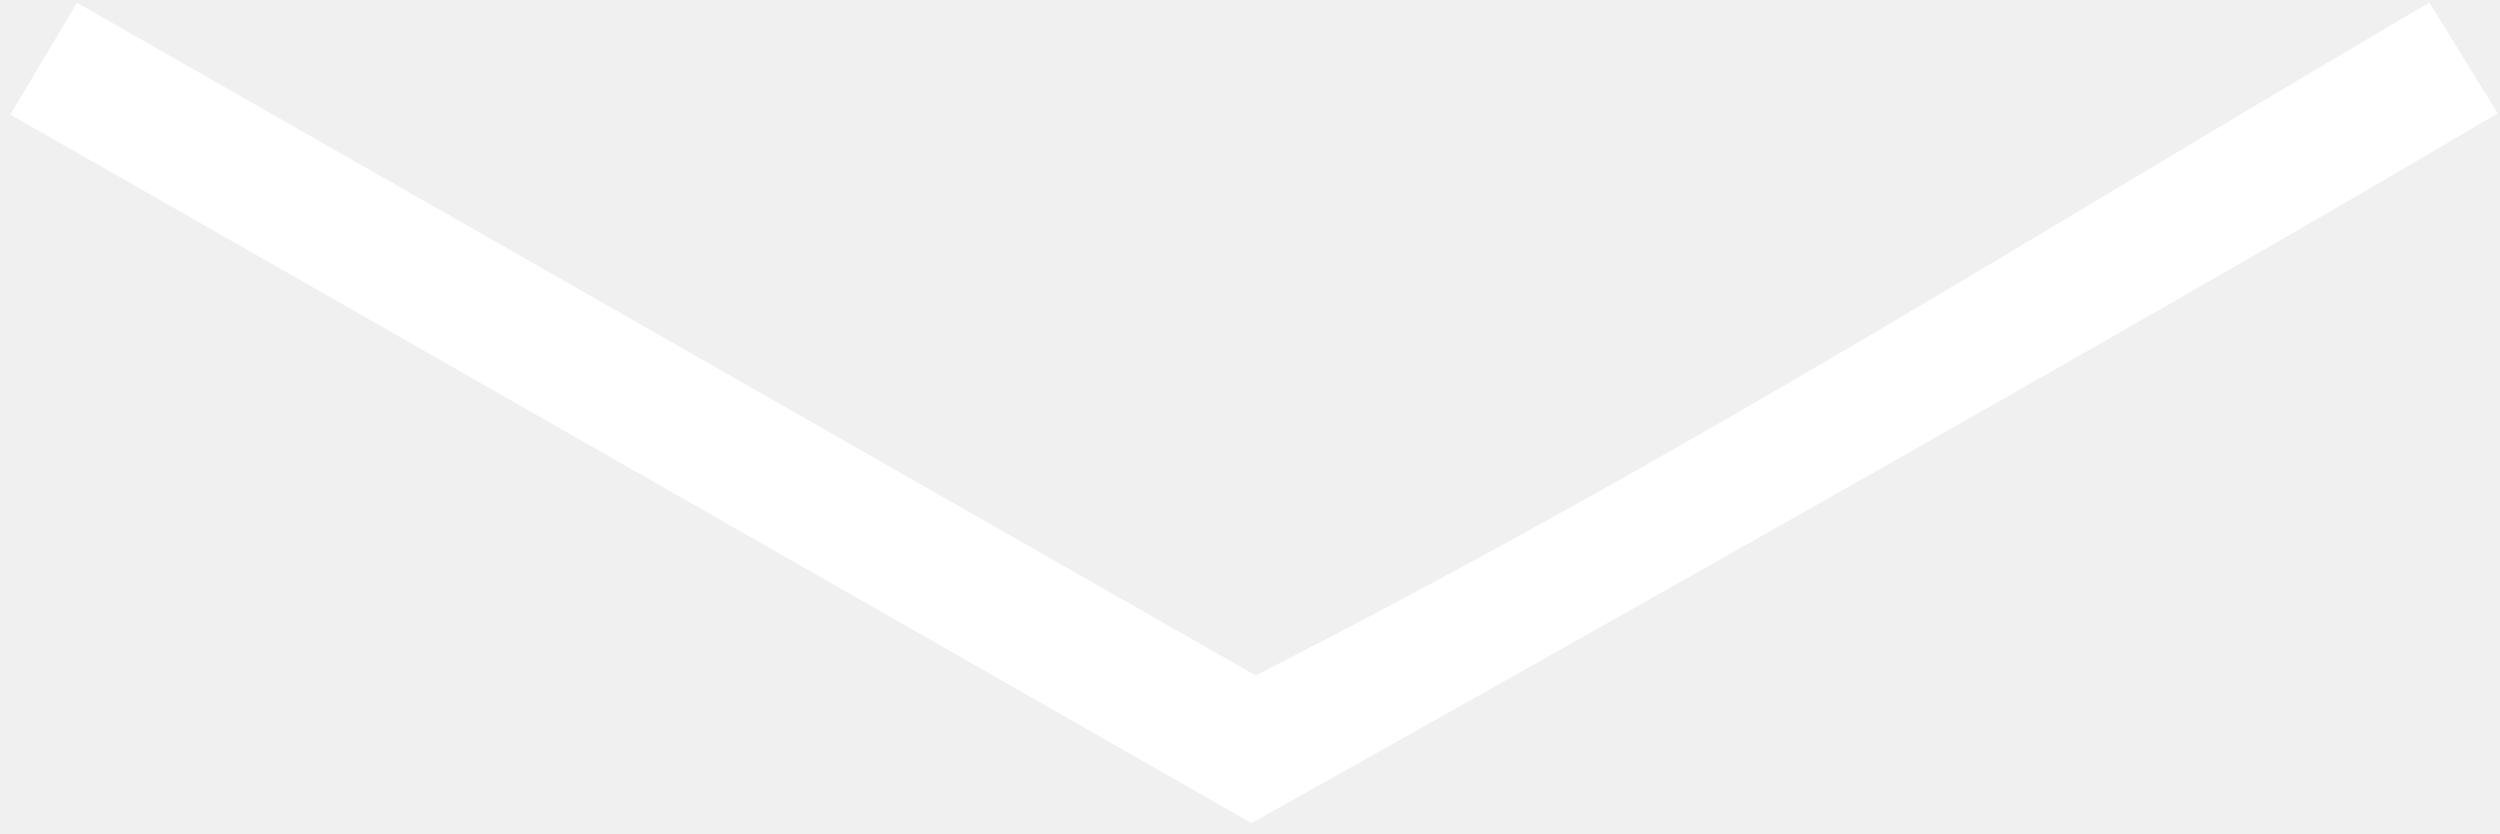
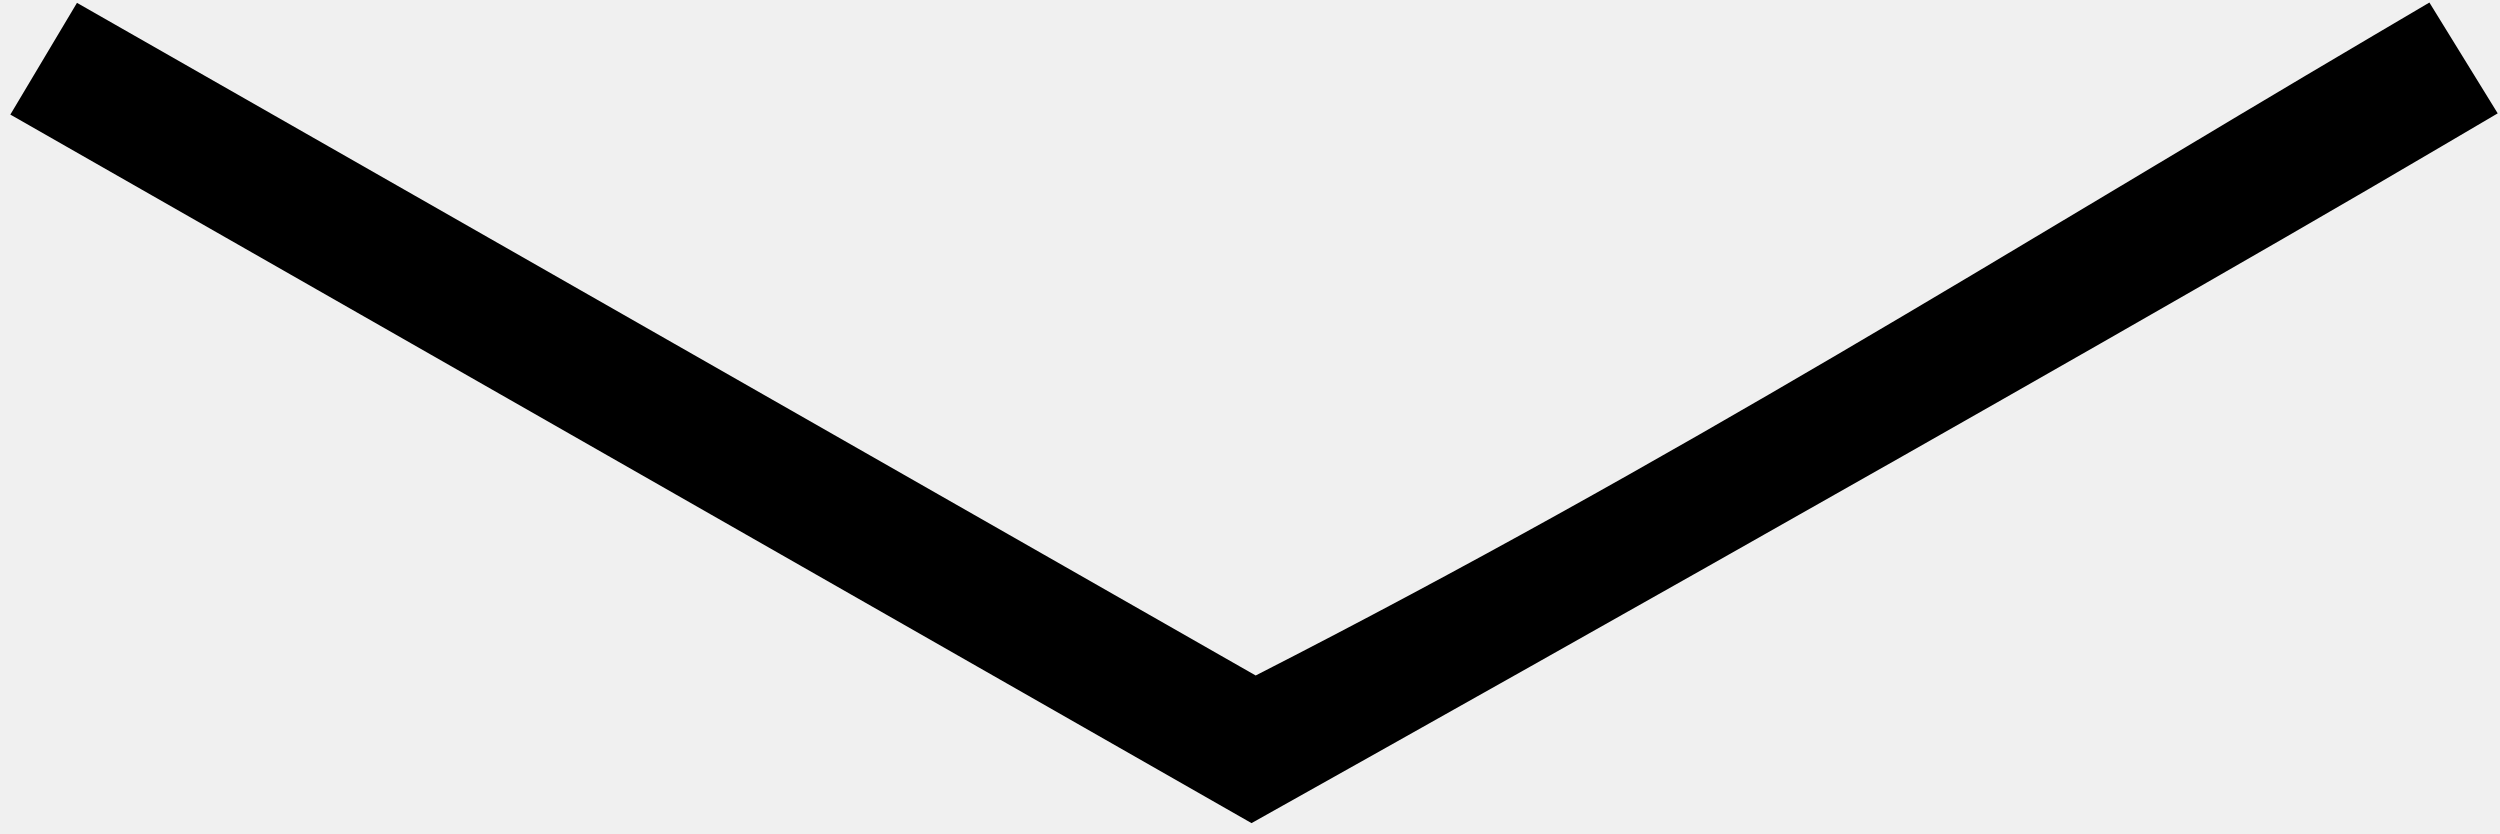
<svg xmlns="http://www.w3.org/2000/svg" width="100%" height="100%" viewBox="0 0 201 67" version="1.1" xml:space="preserve" style="fill-rule:evenodd;clip-rule:evenodd;stroke-linejoin:round;stroke-miterlimit:2;">
  <g transform="matrix(1,0,0,1,-1300,-823)">
    <g transform="matrix(1,0,0,1.3595,2218.89,-0.00116776)">
      <g id="Navigation" transform="matrix(6.6974,0,0,4.81587,-32844.7,-2759.42)">
-         <path d="M4781.97,706.983C4787.05,704.329 4791.05,701.739 4795.38,699.129L4796.06,698.719L4796.88,700.08L4796.2,700.489C4791.79,703.147 4781.92,708.796 4781.92,708.796L4767.02,700.095L4767.82,698.723L4781.97,706.983Z" style="fill:white;" />
+         <path d="M4781.97,706.983C4787.05,704.329 4791.05,701.739 4795.38,699.129L4796.06,698.719L4796.88,700.08L4796.2,700.489C4791.79,703.147 4781.92,708.796 4781.92,708.796L4767.02,700.095L4767.82,698.723L4781.97,706.983Z" />
      </g>
    </g>
  </g>
</svg>
